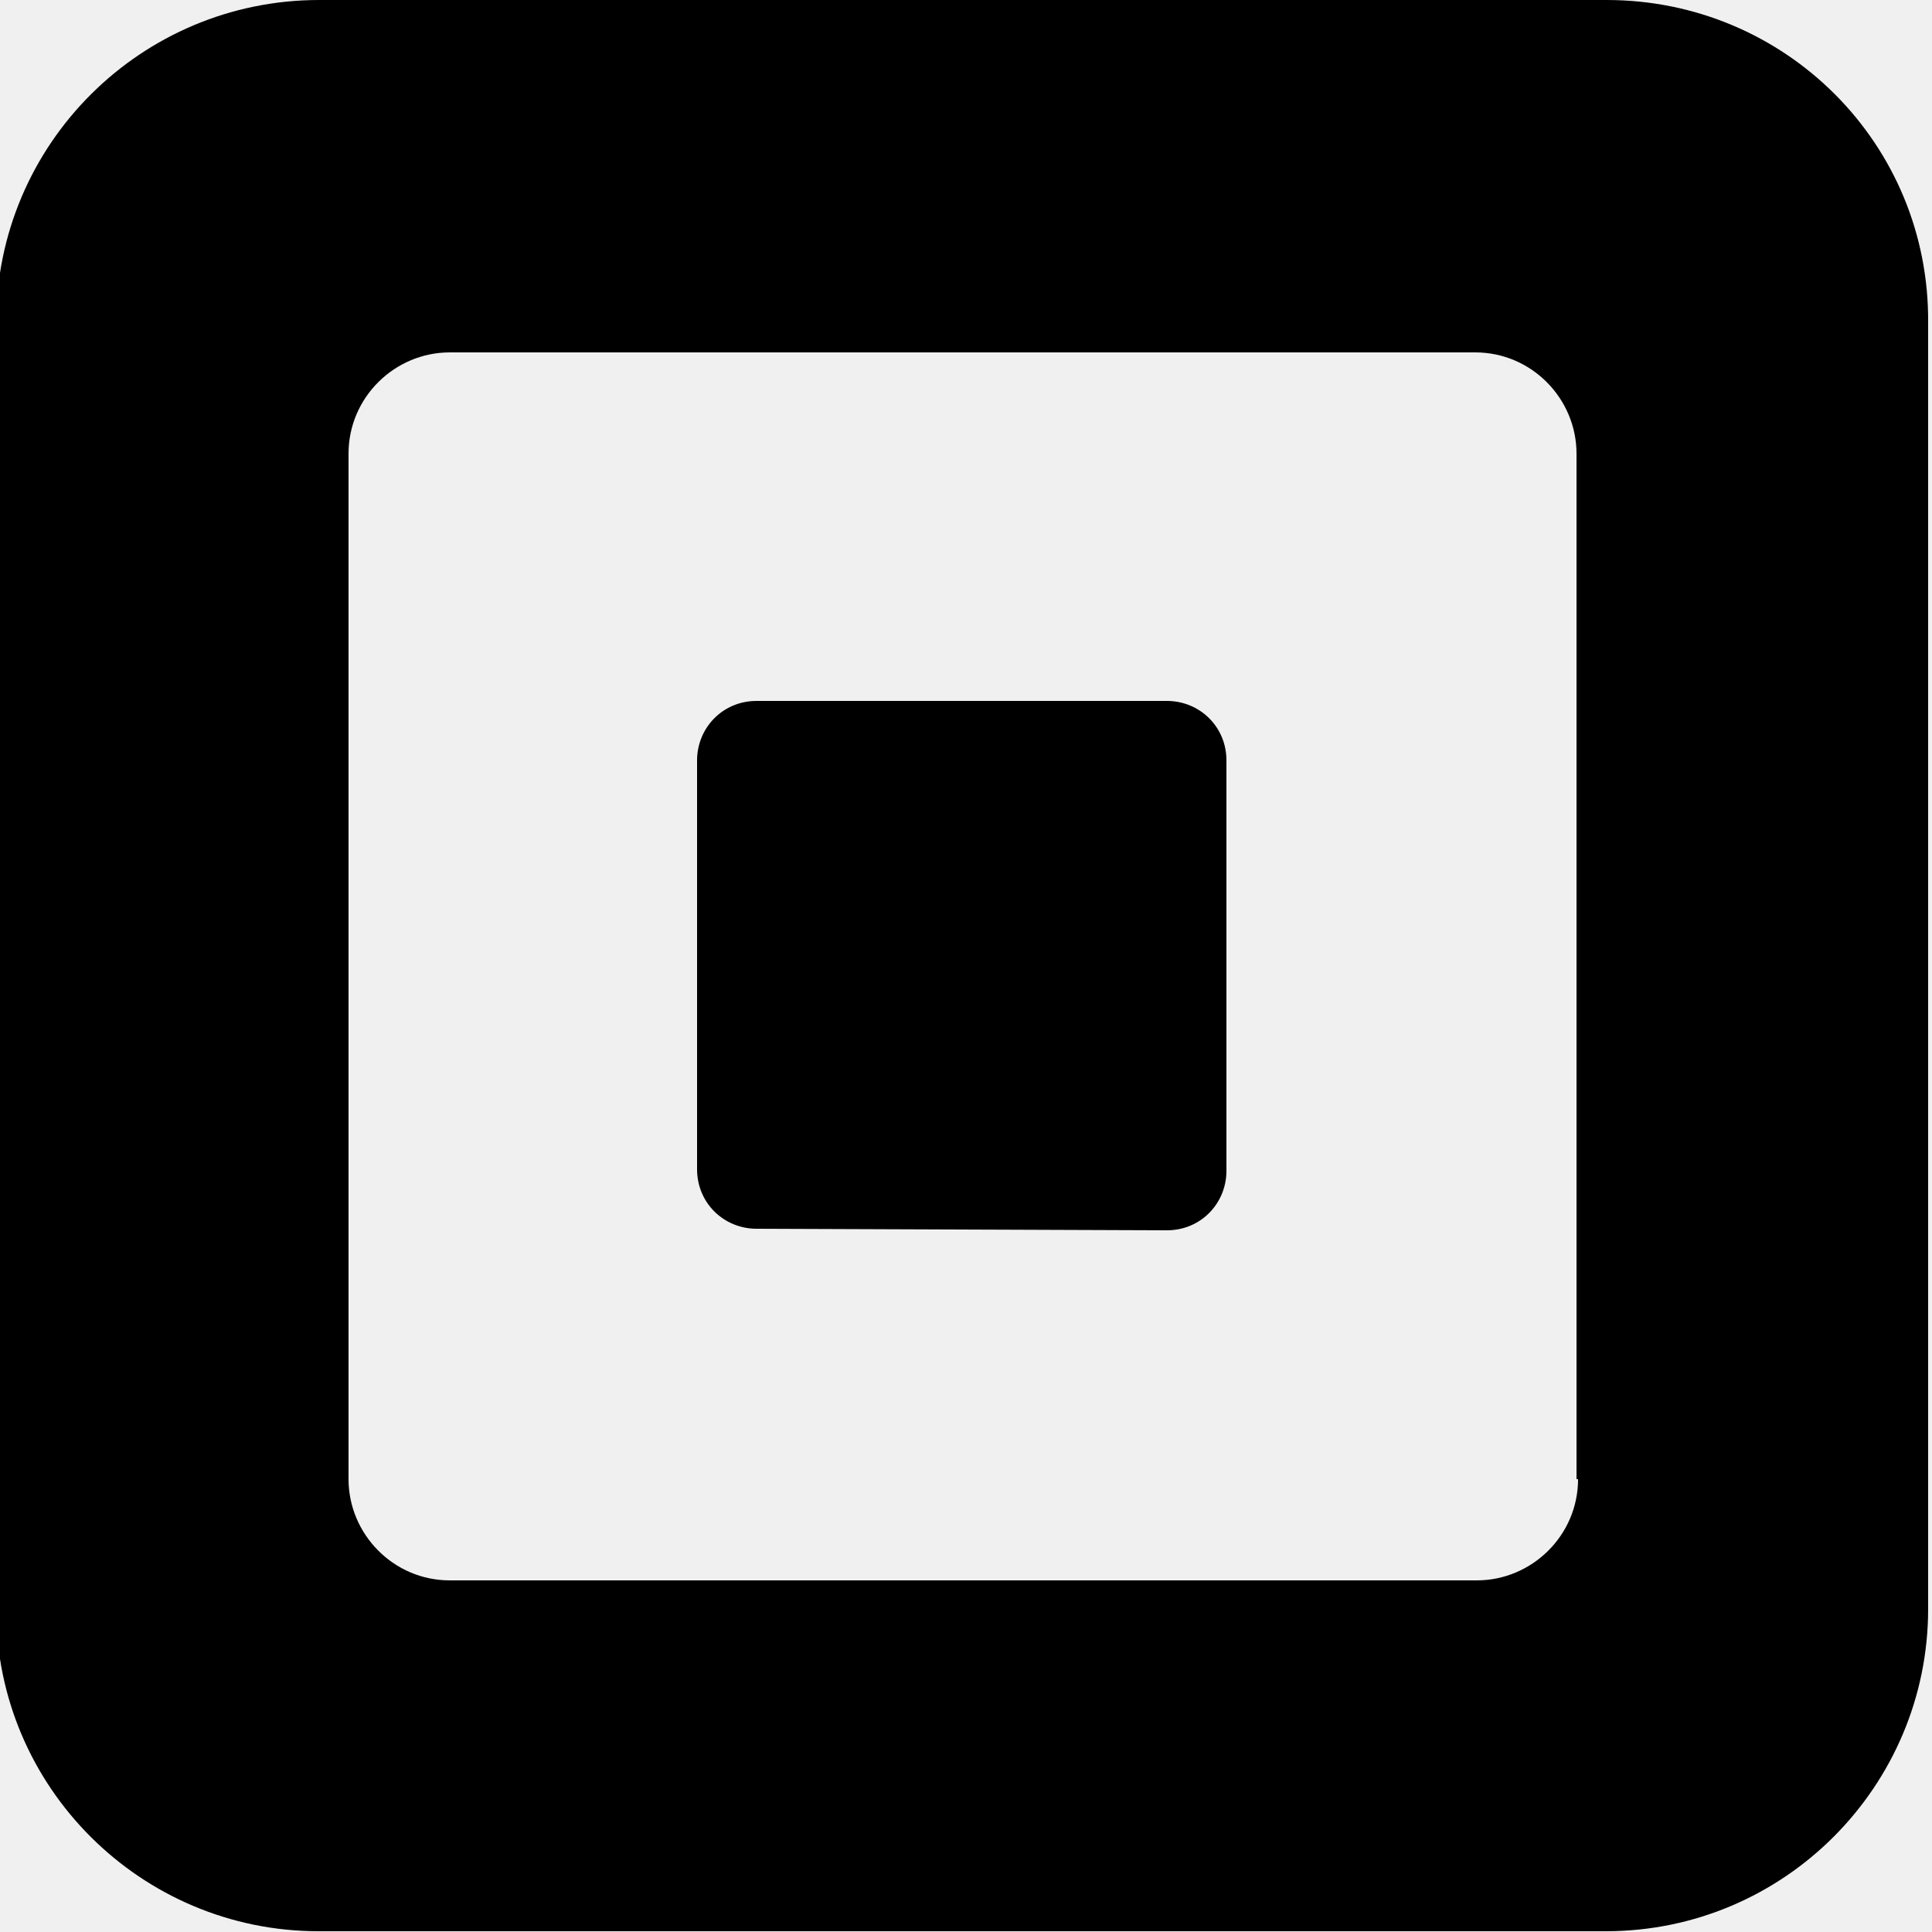
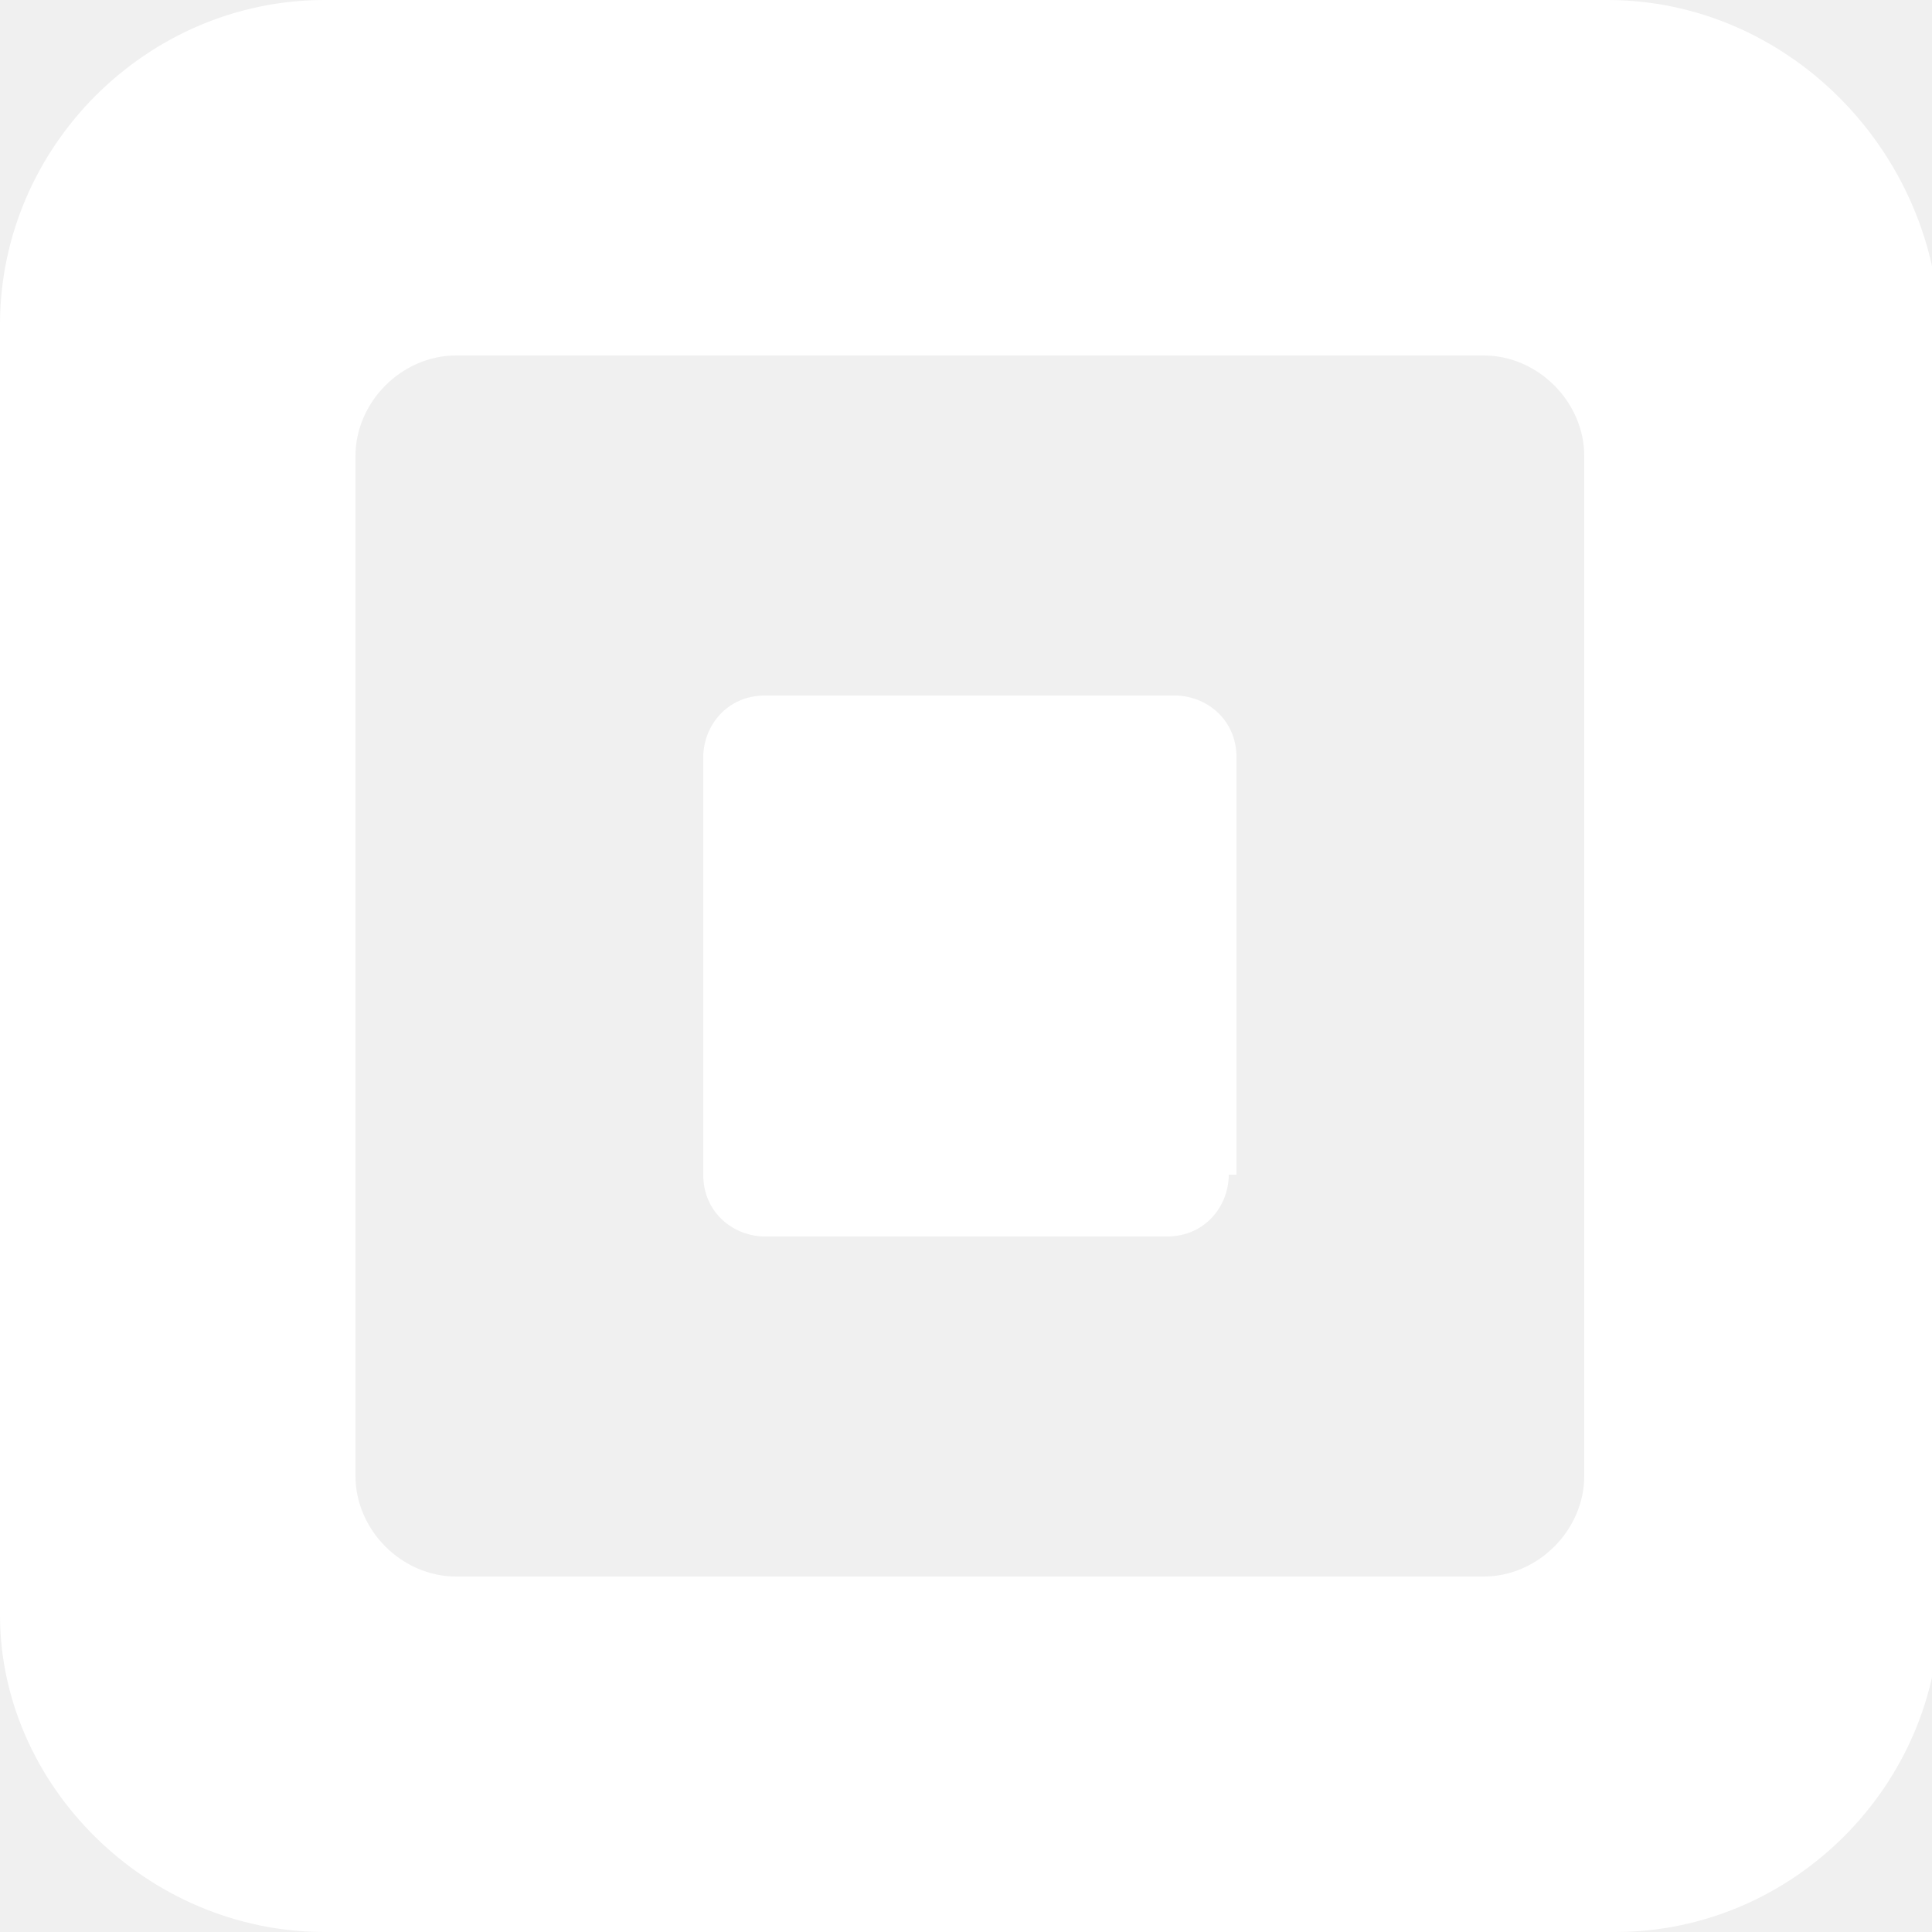
- <svg xmlns="http://www.w3.org/2000/svg" id="a" viewBox="0 0 25 25">
-   <path d="M20.79,0H4.13C1.83,0-.05,1.86-.05,4.18V20.82c0,2.31,1.88,4.17,4.17,4.17H20.78c2.31,0,4.17-1.88,4.17-4.17V4.18C24.97,1.86,23.1,0,20.79,0Zm-.37,19.14c0,.73-.6,1.31-1.31,1.31H5.82c-.73,0-1.31-.6-1.31-1.31V5.87c0-.73,.6-1.31,1.31-1.31h13.27c.73,0,1.31,.6,1.31,1.31v13.27h.02Zm-10.63-3.24c-.42,0-.77-.33-.77-.77v-5.29c0-.42,.33-.77,.77-.77h5.31c.42,0,.77,.33,.77,.77v5.31c0,.42-.33,.77-.77,.77l-5.31-.02h0Z" />
+ <svg xmlns="http://www.w3.org/2000/svg" version="1.1" id="a" x="0px" y="0px" viewBox="0 0 25 25" style="enable-background:new 0 0 25 25;" xml:space="preserve">
+   <style type="text/css">
+ 	.st0{fill:#FFFFFF;}
+ </style>
+   <path class="st0" d="M15.9,15.2c0,0.4-0.3,0.8-0.8,0.8H9.9c-0.4,0-0.8-0.3-0.8-0.8V9.8c0-0.4,0.3-0.8,0.8-0.8h5.3  c0.4,0,0.8,0.3,0.8,0.8V15.2z M20.5,19.1c0,0.7-0.6,1.3-1.3,1.3H5.9c-0.7,0-1.3-0.6-1.3-1.3V5.9c0-0.7,0.6-1.3,1.3-1.3h13.3  c0.7,0,1.3,0.6,1.3,1.3V19.1z M20.8,0H4.2C1.9,0,0,1.9,0,4.2v16.7C0,23.1,1.9,25,4.2,25h16.7c2.3,0,4.2-1.9,4.2-4.2V4.2  C25,1.9,23.1,0,20.8,0" />
</svg>
